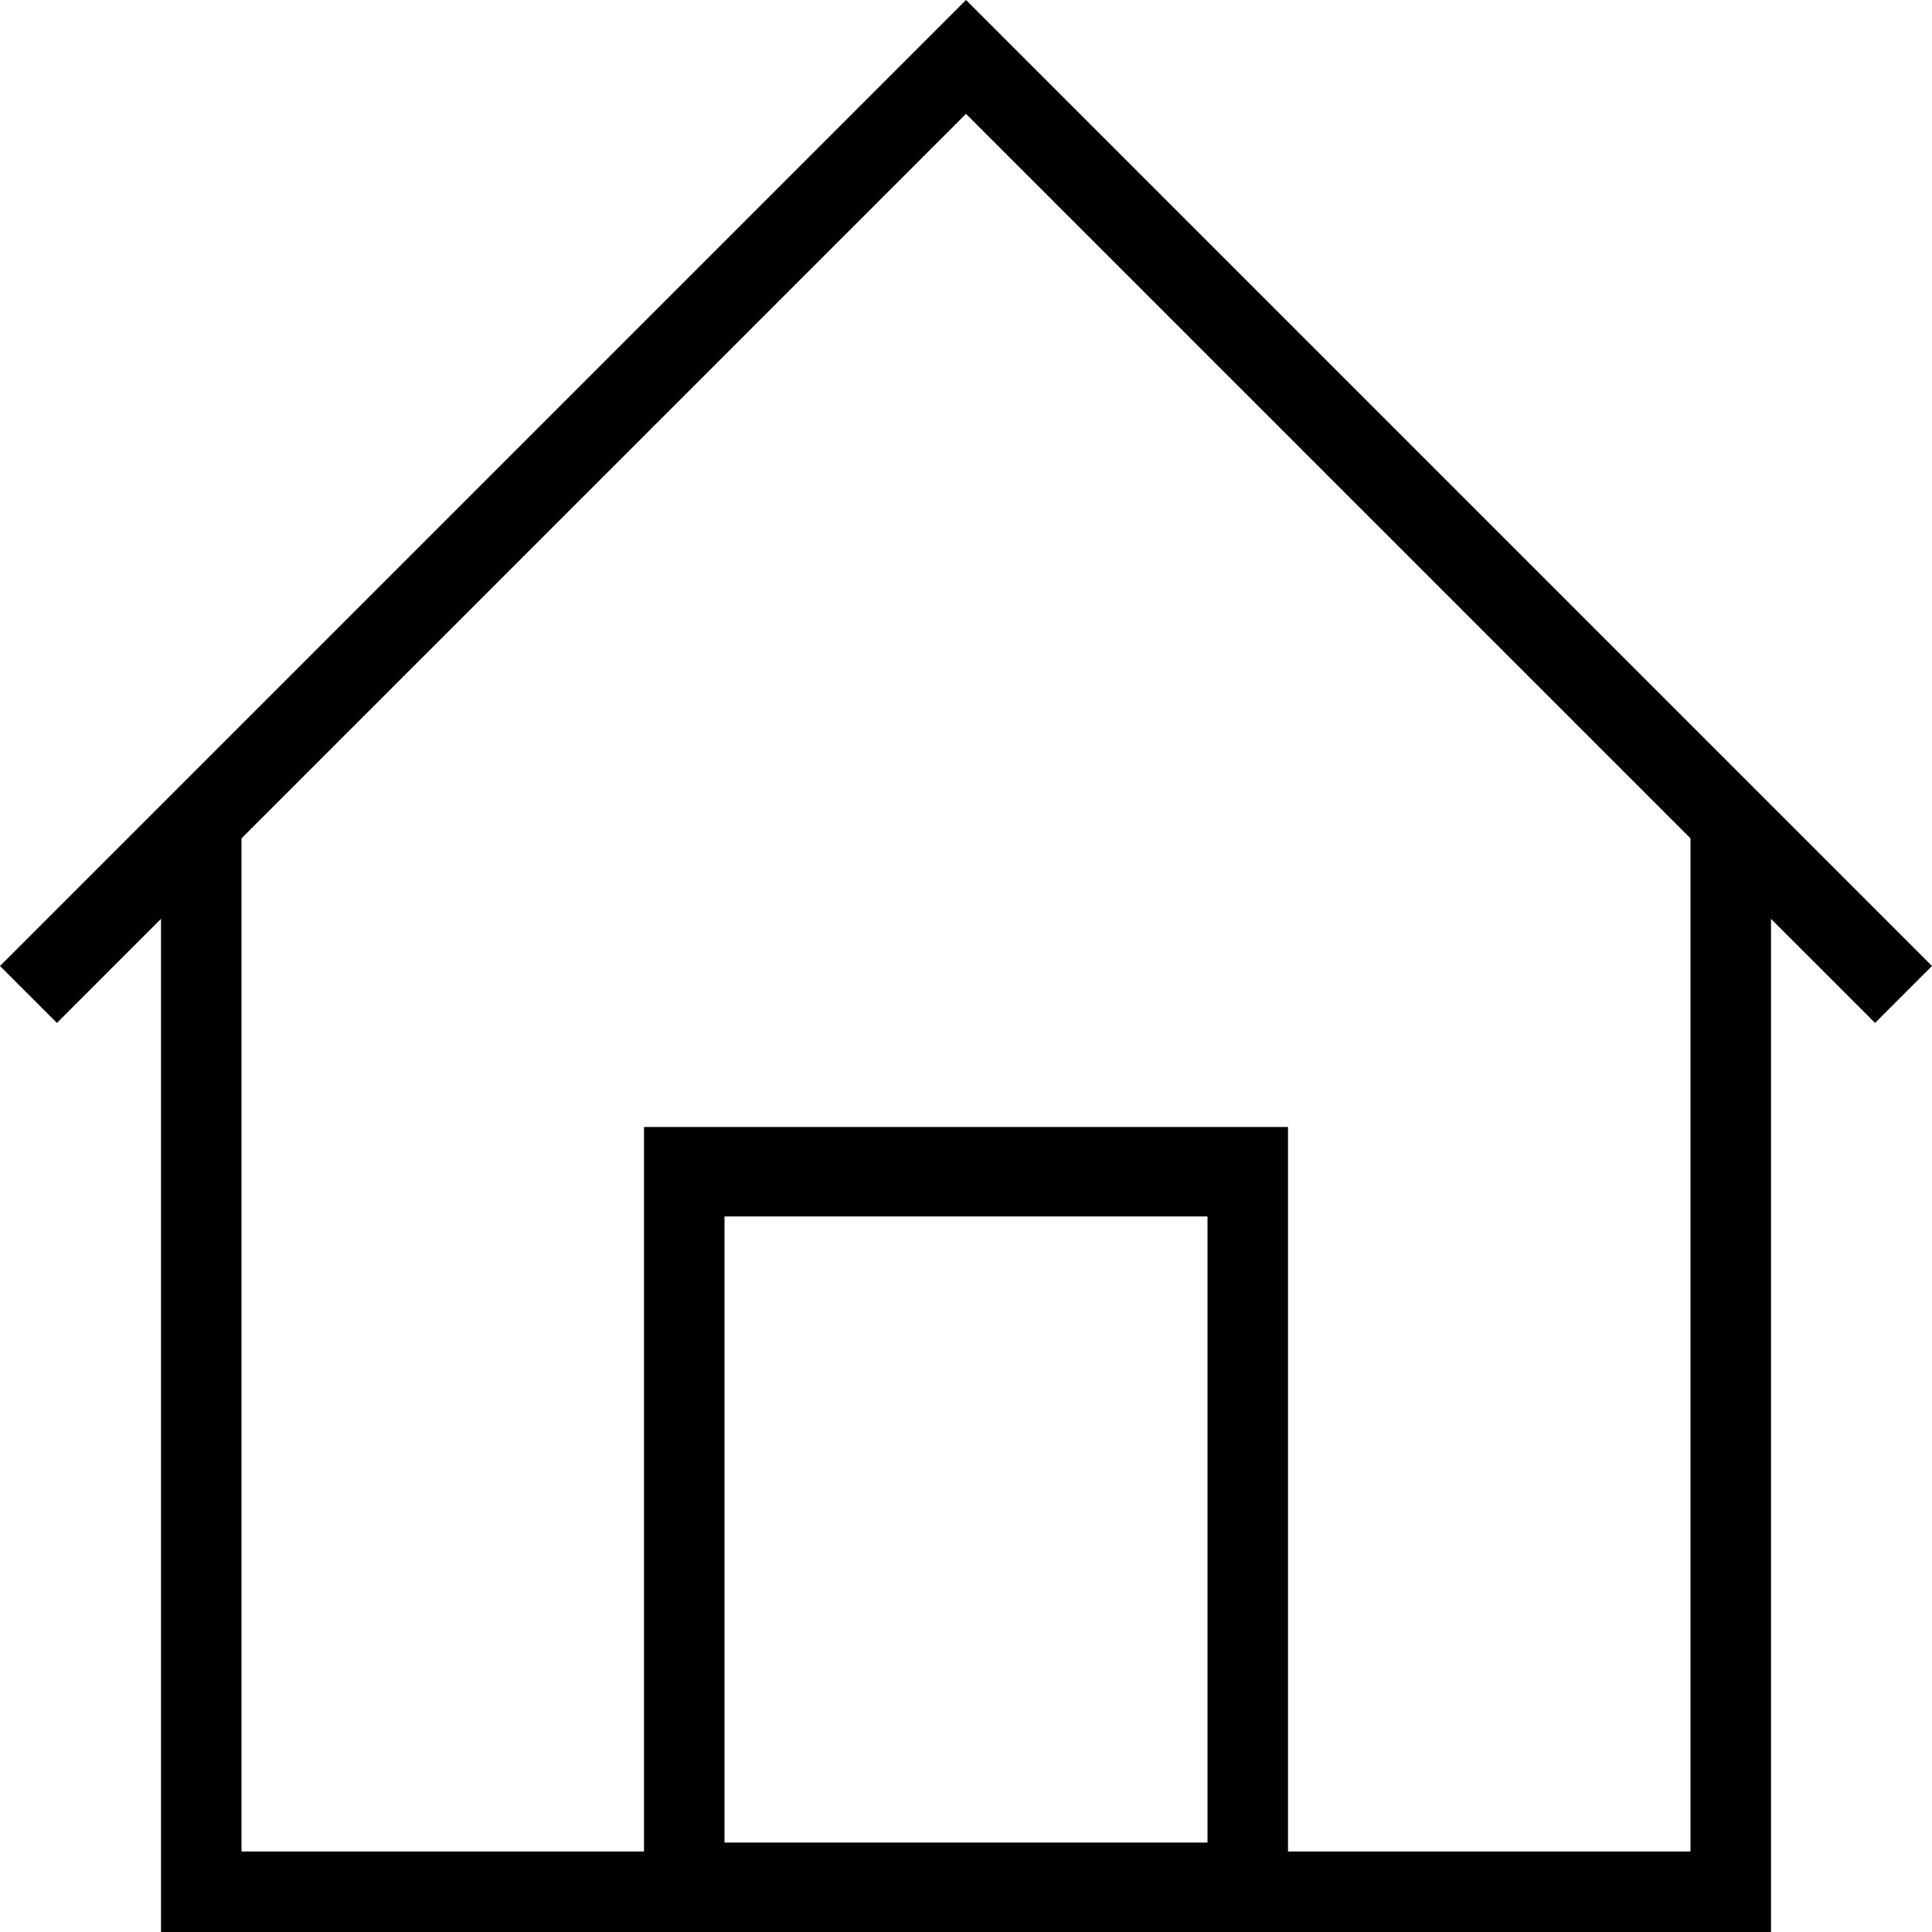
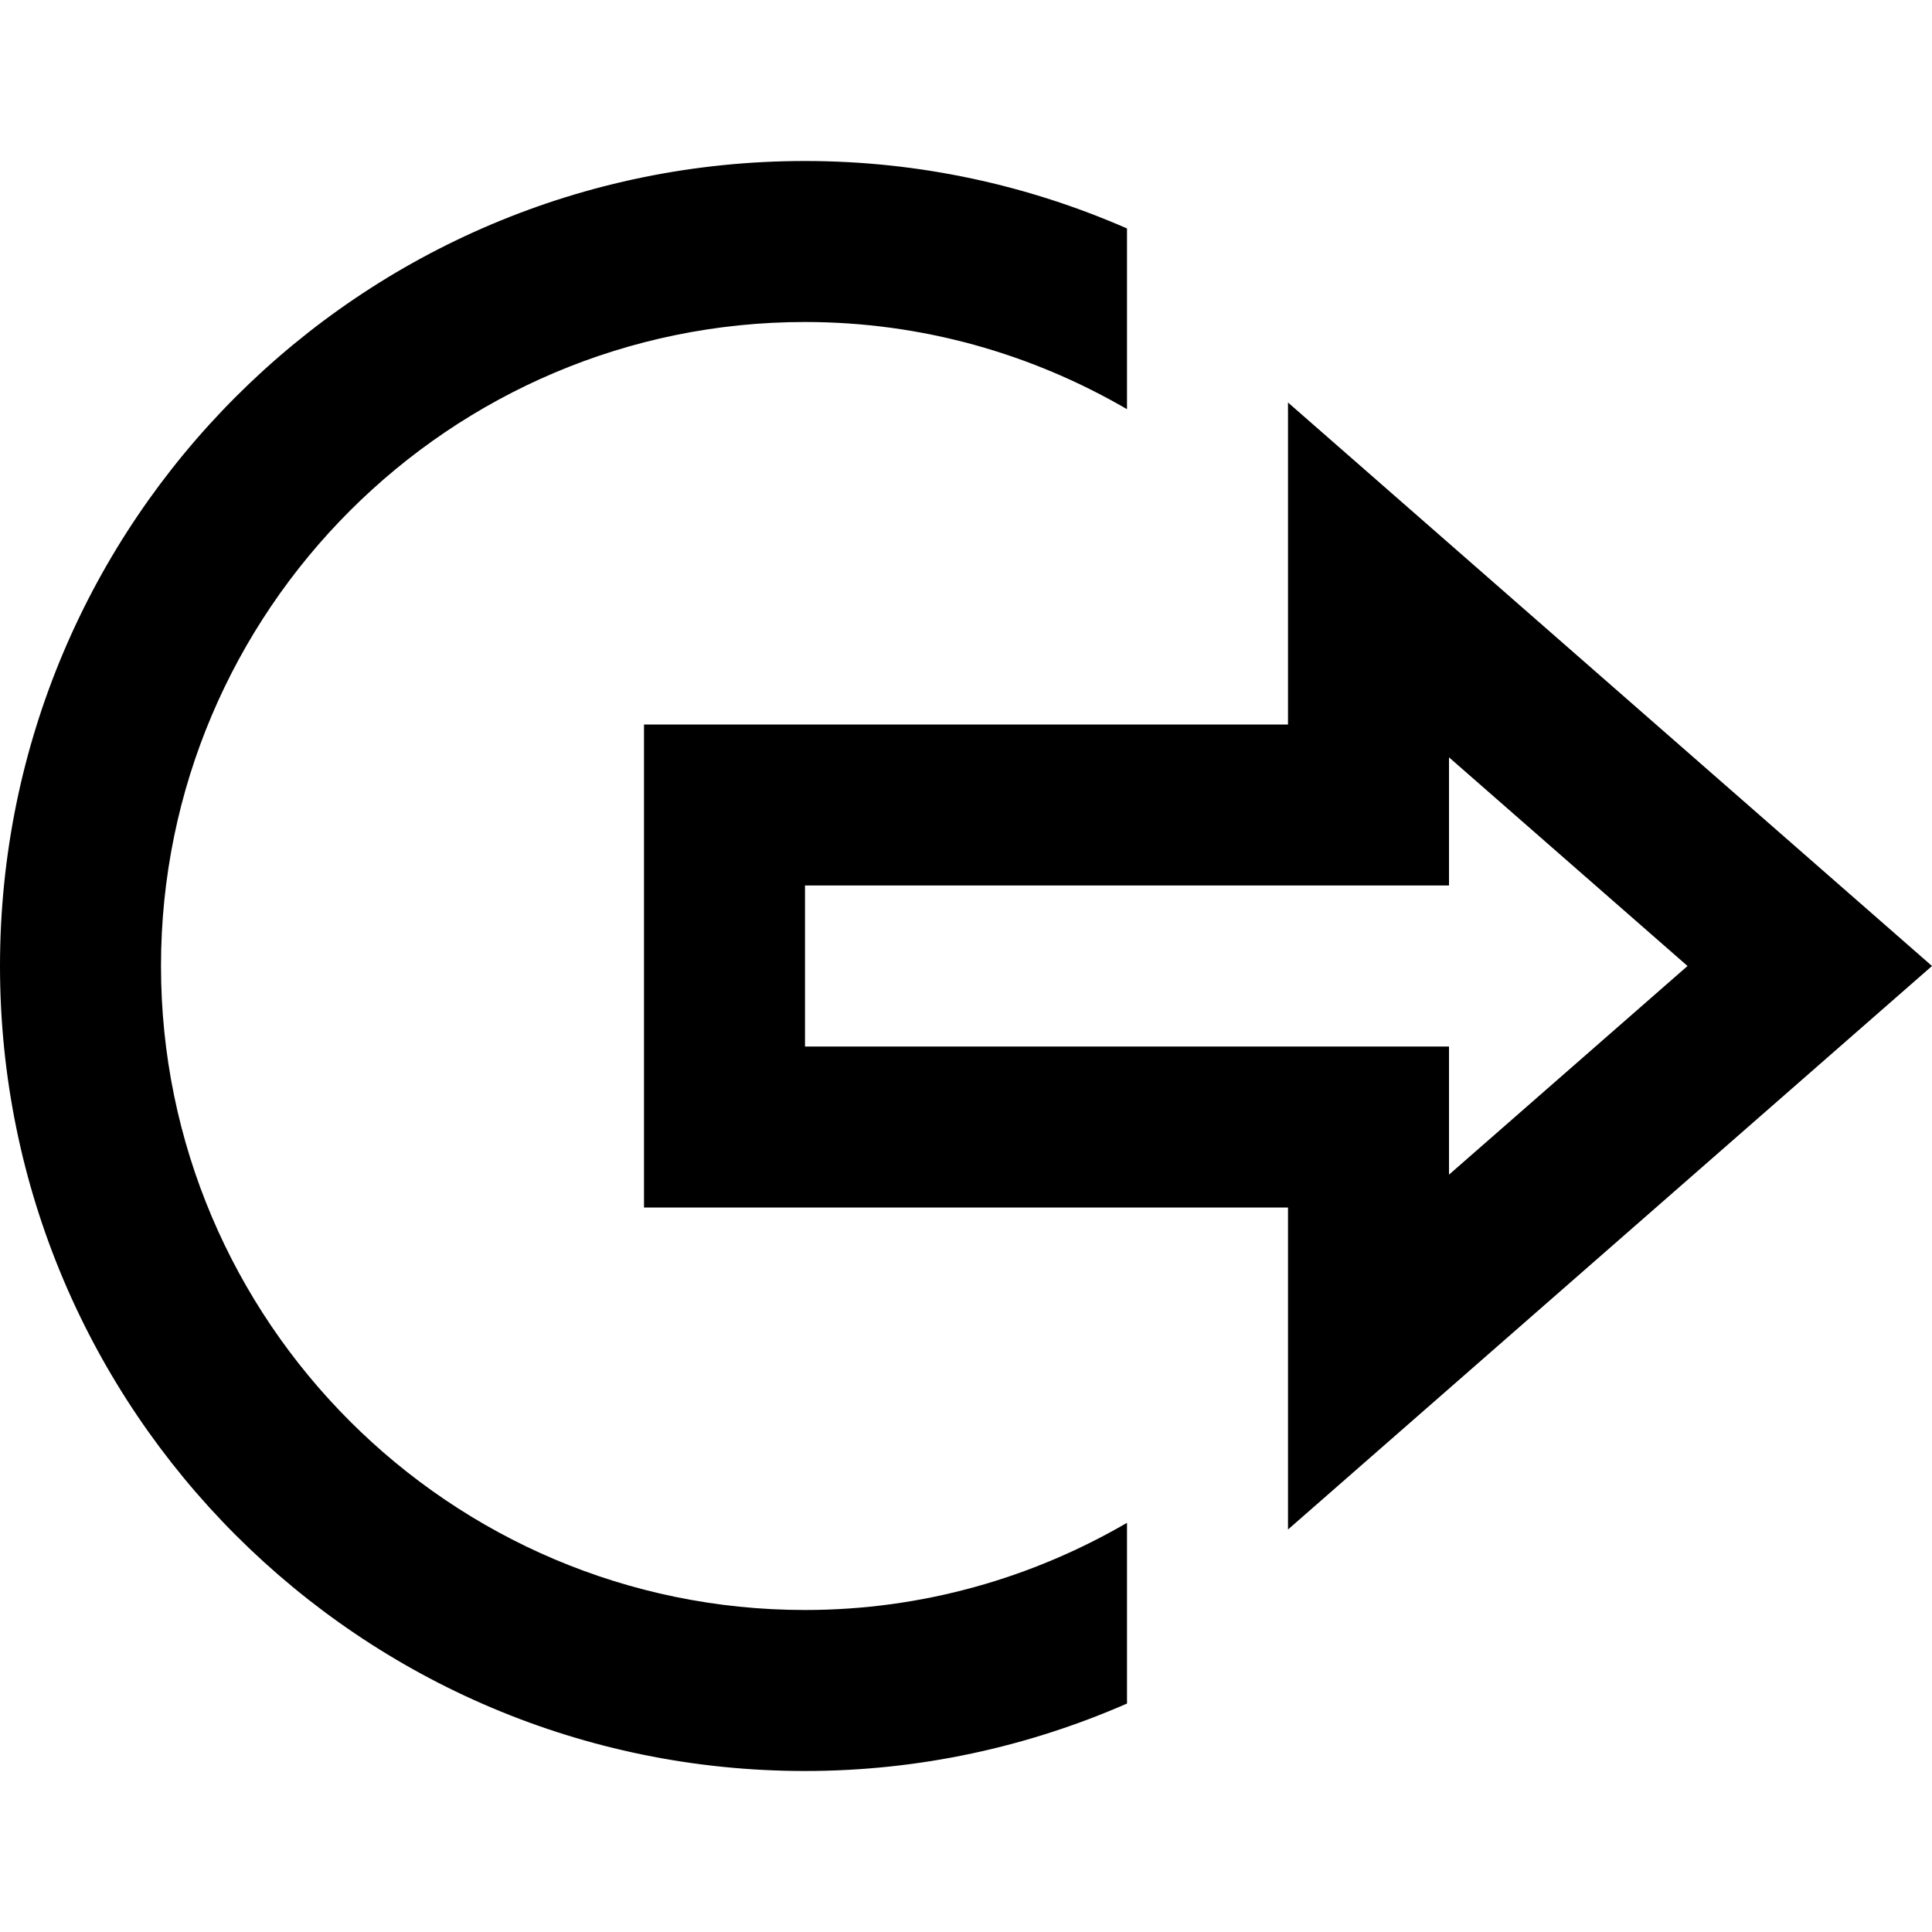
- <svg xmlns="http://www.w3.org/2000/svg" width="24" height="24" fill-rule="evenodd" clip-rule="evenodd">
-   <path d="M22 11.414v12.586h-20v-12.586l-1.293 1.293-.707-.707 12-12 12 12-.707.707-1.293-1.293zm-6 11.586h5v-12.586l-9-9-9 9v12.586h5v-9h8v9zm-1-7.889h-6v7.778h6v-7.778z" />
+ <svg xmlns="http://www.w3.org/2000/svg" width="24" height="24" viewBox="0 0 24 24">
+   <path d="M14 19v-.083c-1.178.685-2.542 1.083-4 1.083-4.411 0-8-3.589-8-8s3.589-8 8-8c1.458 0 2.822.398 4 1.083v-2.245c-1.226-.536-2.576-.838-4-.838-5.522 0-10 4.477-10 10s4.478 10 10 10c1.424 0 2.774-.302 4-.838v-2.162zm4-9.592l2.963 2.592-2.963 2.592v-1.592h-8v-2h8v-1.592zm-2-4.408v4h-8v6h8v4l8-7-8-7z" />
</svg>
